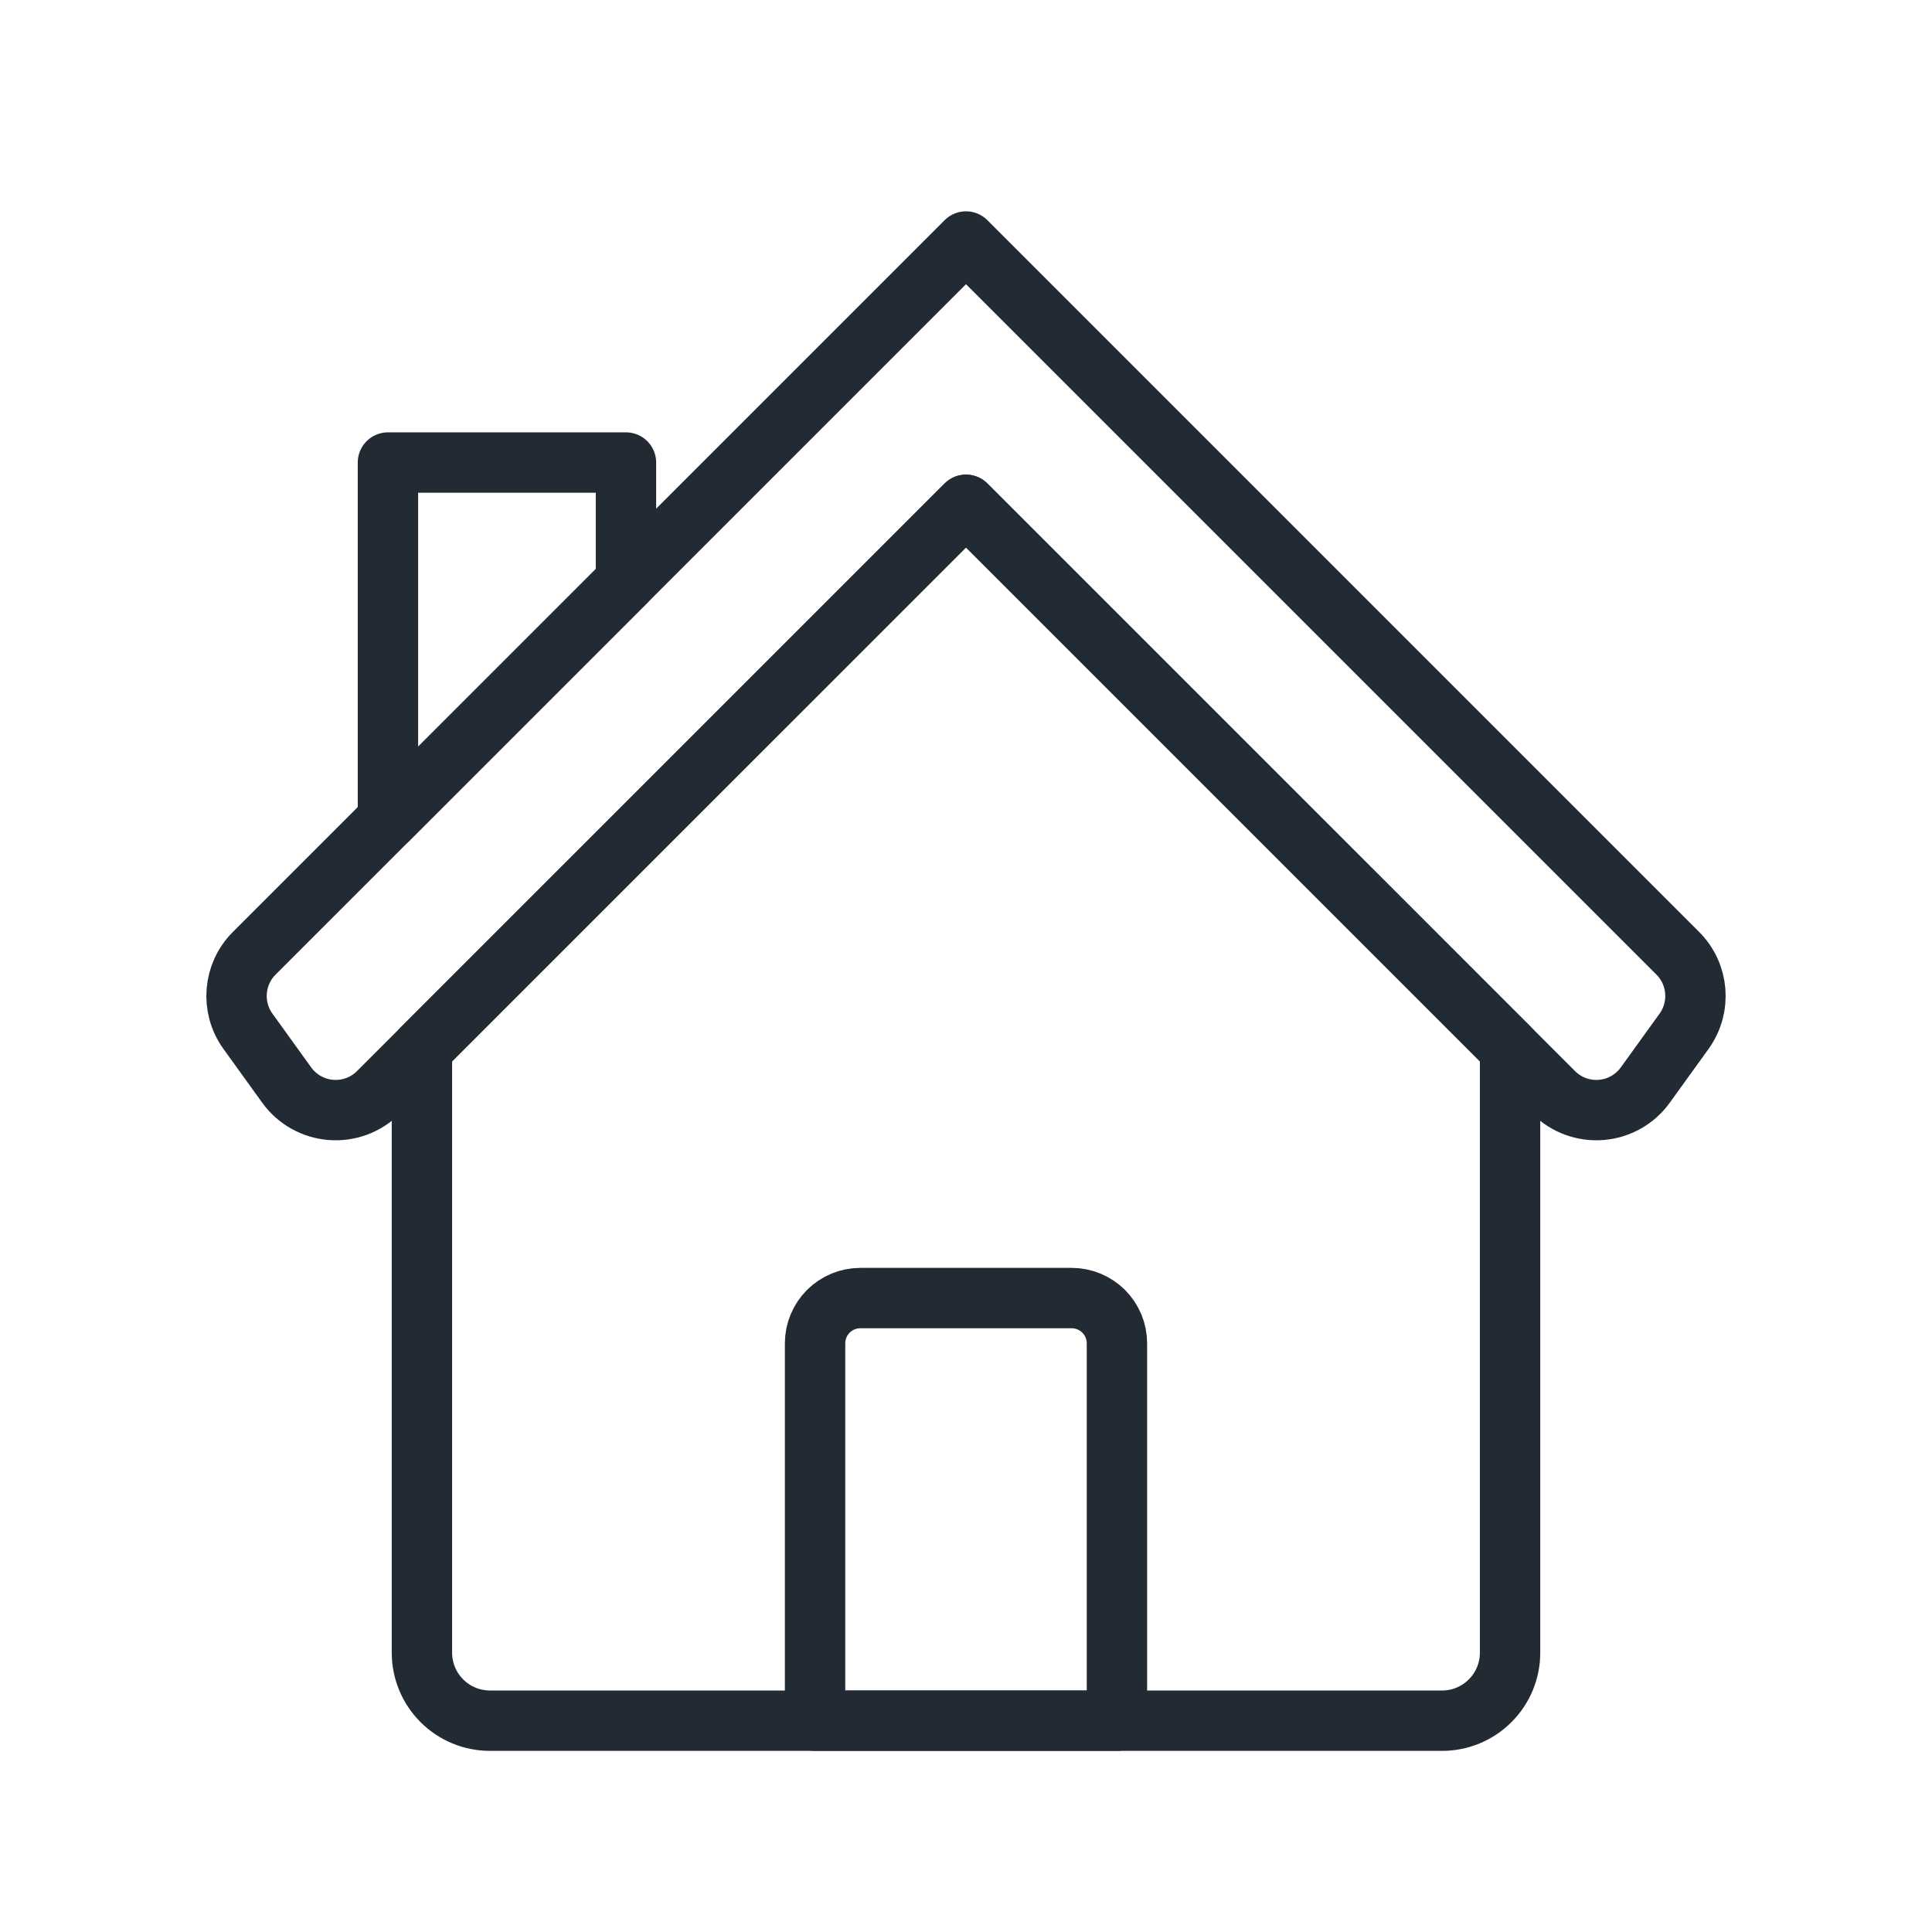
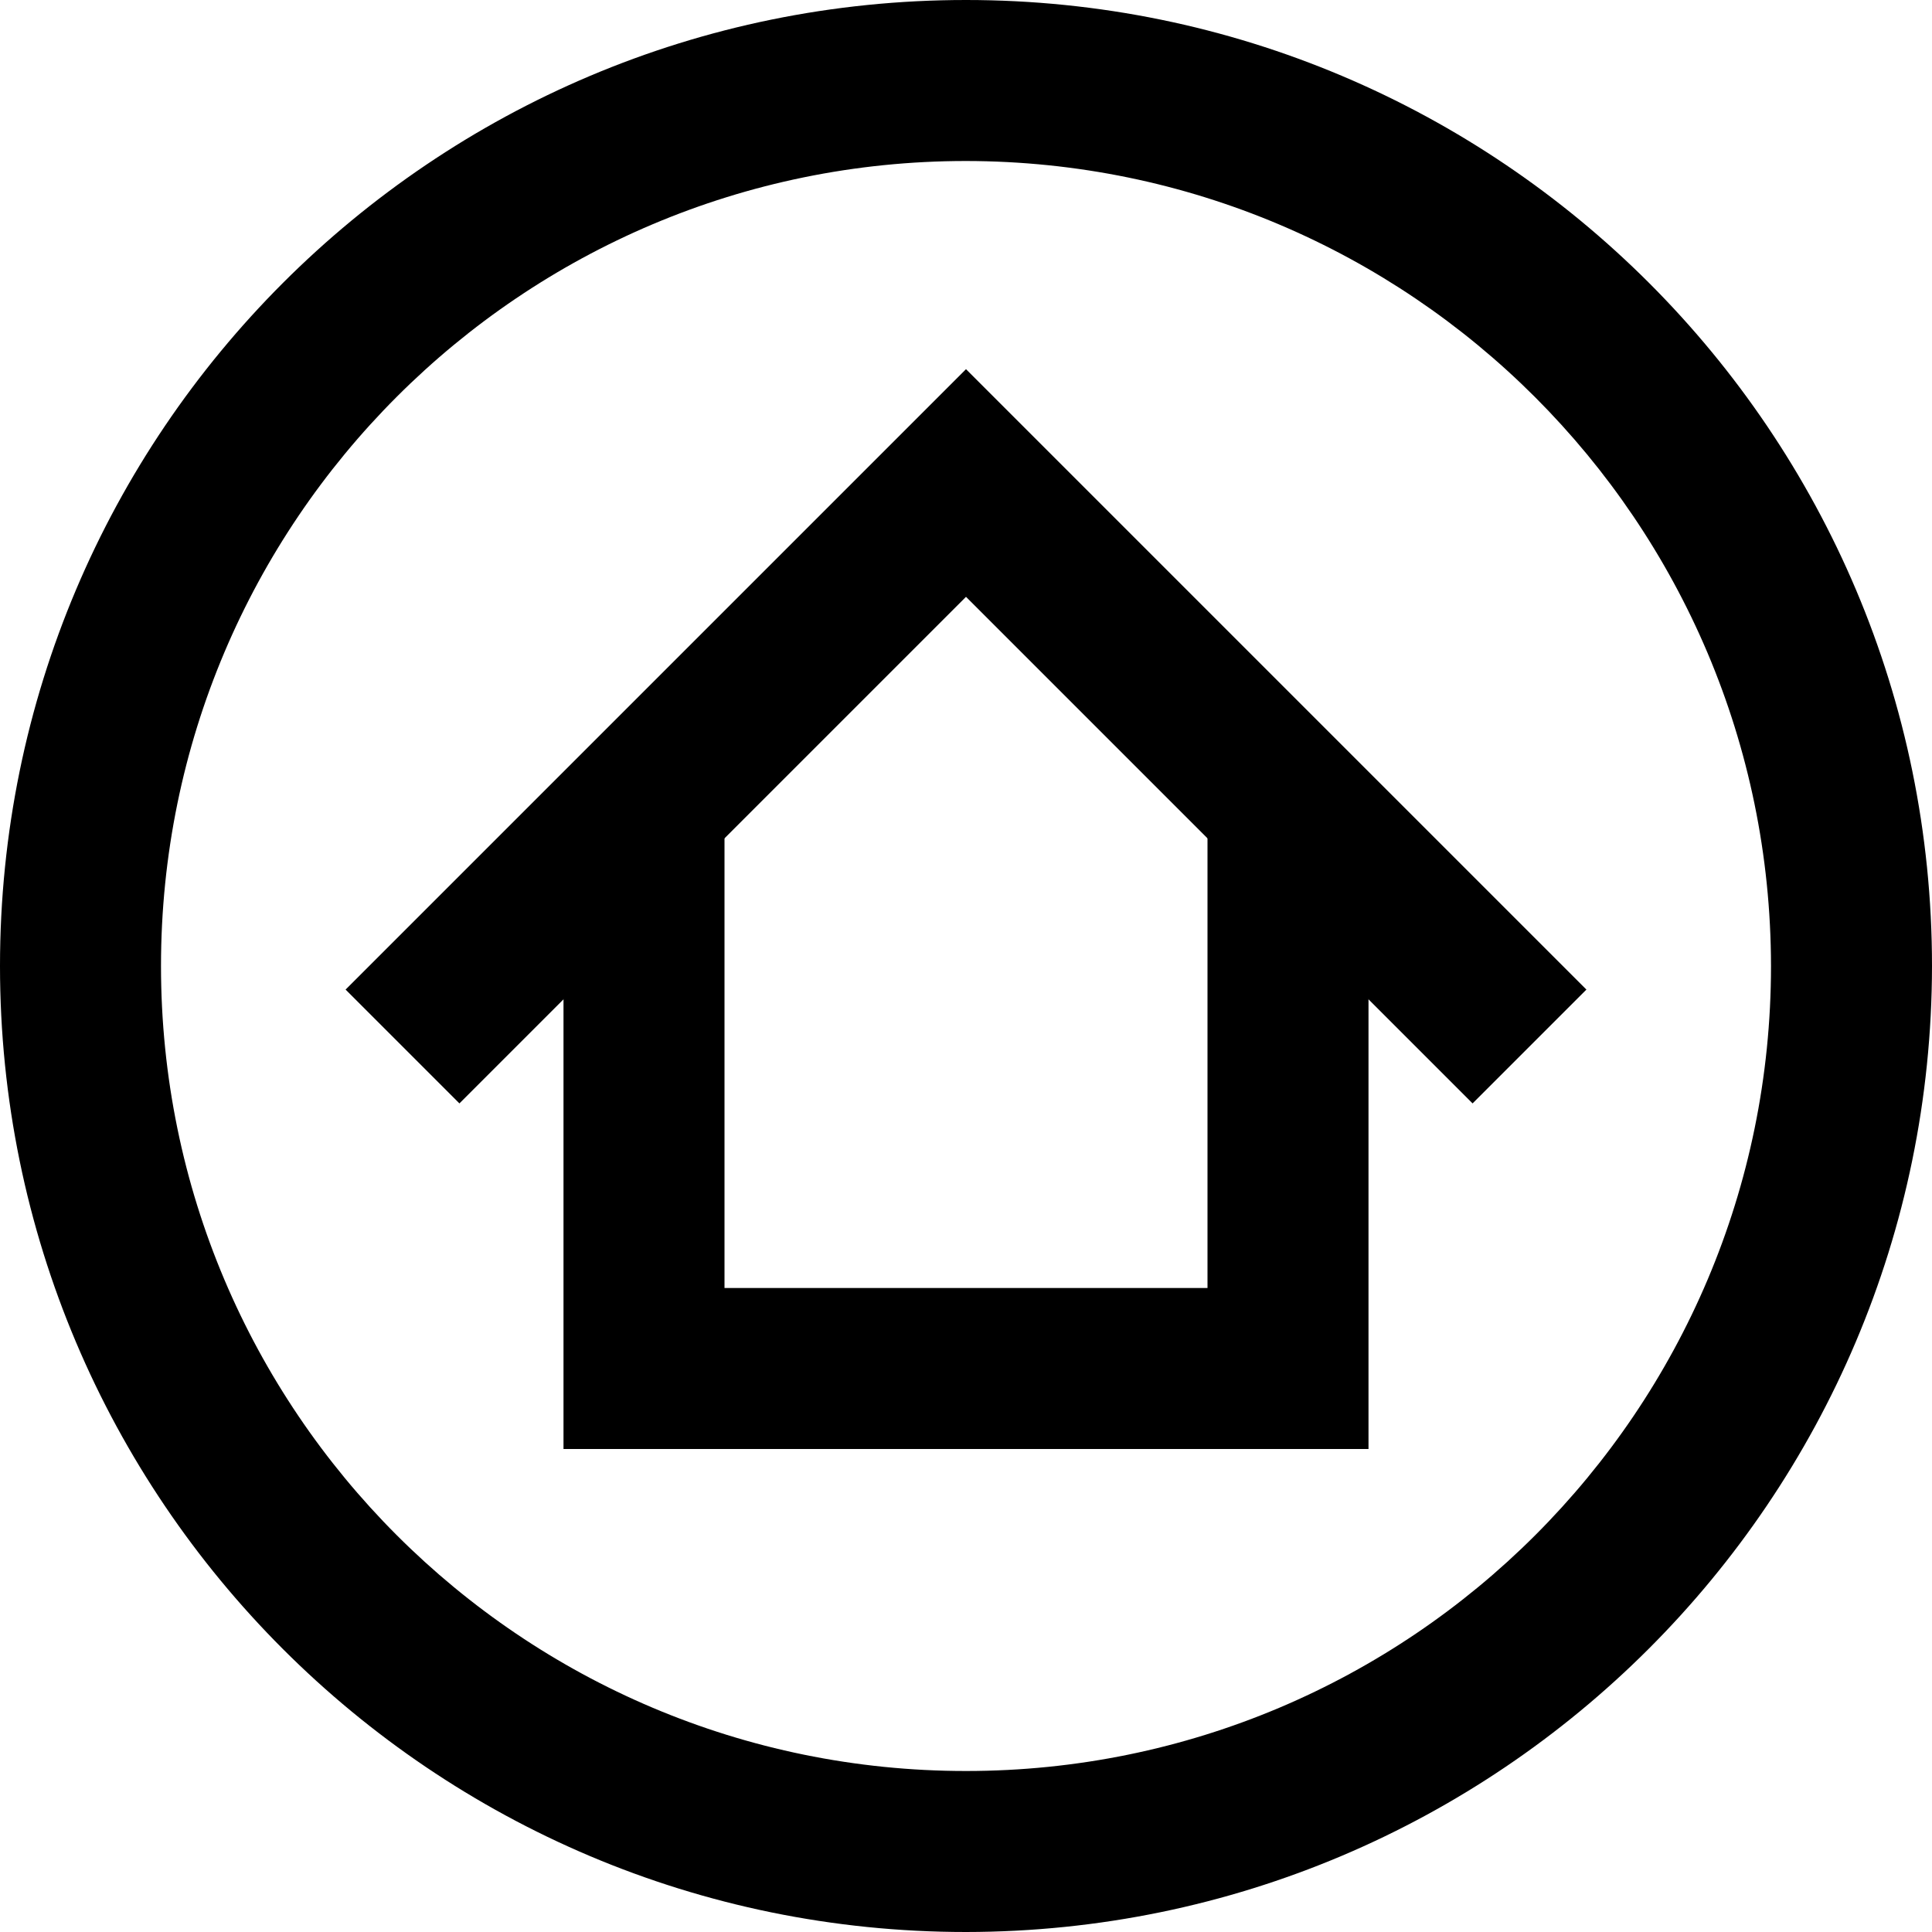
- <svg xmlns="http://www.w3.org/2000/svg" width="100%" height="100%" viewBox="0 0 64 64" version="1.1" xml:space="preserve" style="fill-rule:evenodd;clip-rule:evenodd;stroke-linecap:round;stroke-linejoin:round;stroke-miterlimit:2;" id="svg11">
-   <defs id="defs15" />
-   <path d="M55.579,31.579c0.693,0.693 0.781,1.787 0.208,2.583c-0.396,0.549 -0.857,1.189 -1.284,1.781c-0.342,0.476 -0.877,0.777 -1.461,0.824c-0.585,0.048 -1.161,-0.164 -1.575,-0.579c-4.986,-4.985 -19.467,-19.466 -19.467,-19.466c0,0 -14.481,14.481 -19.467,19.466c-0.414,0.415 -0.99,0.627 -1.575,0.579c-0.584,-0.047 -1.119,-0.348 -1.461,-0.824c-0.427,-0.592 -0.888,-1.232 -1.284,-1.781c-0.573,-0.796 -0.485,-1.89 0.208,-2.583c4.962,-4.962 23.579,-23.579 23.579,-23.579c0,0 18.617,18.617 23.579,23.579Z" style="fill:none;stroke:#222a33;stroke-width:2px;" id="path3" />
-   <path d="M13.977,34.745l18.023,-18.023l18.023,18.023l0,20.002c0,0.598 -0.237,1.171 -0.66,1.593c-0.422,0.423 -0.995,0.66 -1.593,0.66c-6.472,0 -25.068,0 -31.54,0c-0.598,0 -1.171,-0.237 -1.593,-0.66c-0.423,-0.422 -0.66,-0.995 -0.66,-1.593l0,-20.002Z" style="fill:none;stroke:#222a33;stroke-width:2px;" id="path5" />
-   <path d="M20.736,19.264l-7.885,7.885l0,-11.827l7.885,0l0,3.942Z" style="fill:none;stroke:#222a33;stroke-width:2px;" id="path7" />
-   <path d="M37,44.5c0,-0.398 -0.158,-0.779 -0.439,-1.061c-0.282,-0.281 -0.663,-0.439 -1.061,-0.439c-1.888,0 -5.112,0 -7,0c-0.398,0 -0.779,0.158 -1.061,0.439c-0.281,0.282 -0.439,0.663 -0.439,1.061c0,3.613 0,12.5 0,12.5l10,0l0,-12.5Z" style="fill:none;stroke:#222a33;stroke-width:2px;" id="path9" />
+ <svg xmlns="http://www.w3.org/2000/svg" viewBox="0 0 24 24">
+   <g id="_31.Home" data-name="31.Home">
+     <path d="M12,24A12,12,0,1,1,24,12,12.013,12.013,0,0,1,12,24ZM12,2A10,10,0,1,0,22,12,10.011,10.011,0,0,0,12,2Z" />
+     <polygon points="18.293 13.707 12 7.414 5.707 13.707 4.293 12.293 12 4.586 19.707 12.293 18.293 13.707" />
+     <polygon points="17 18 7 18 7 10 9 10 9 16 15 16 15 10 17 10 17 18" />
+   </g>
</svg>
